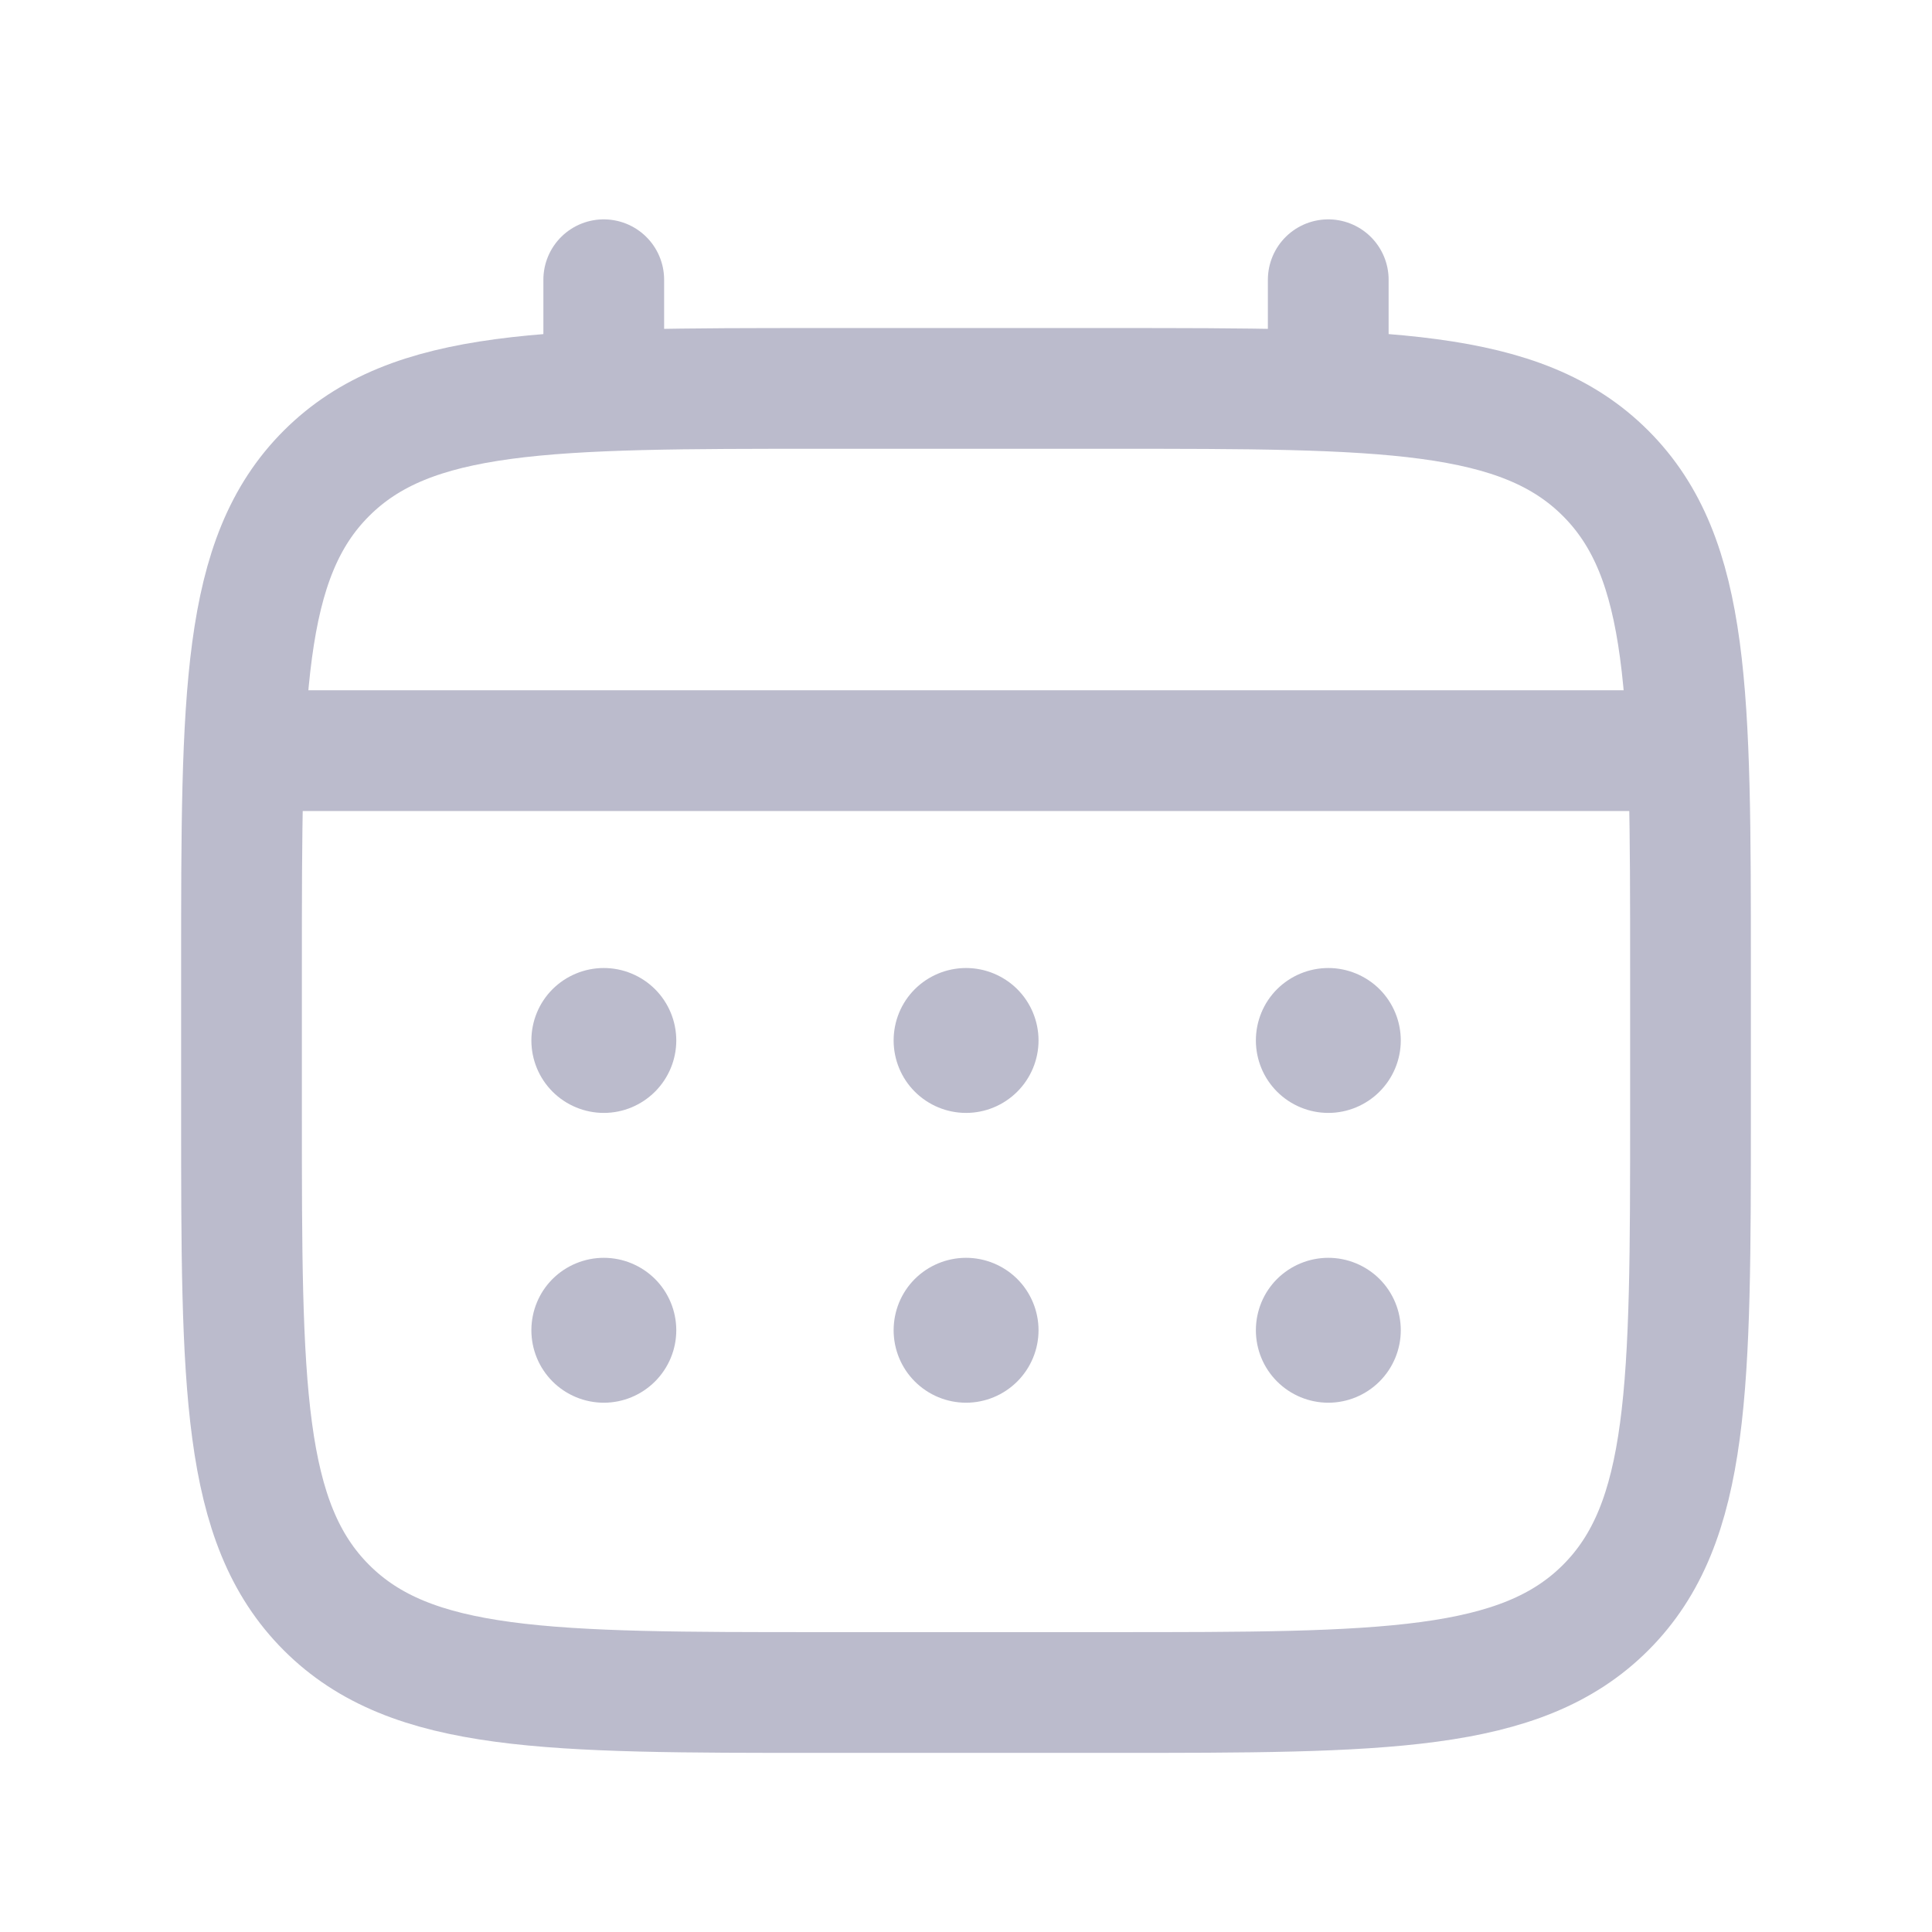
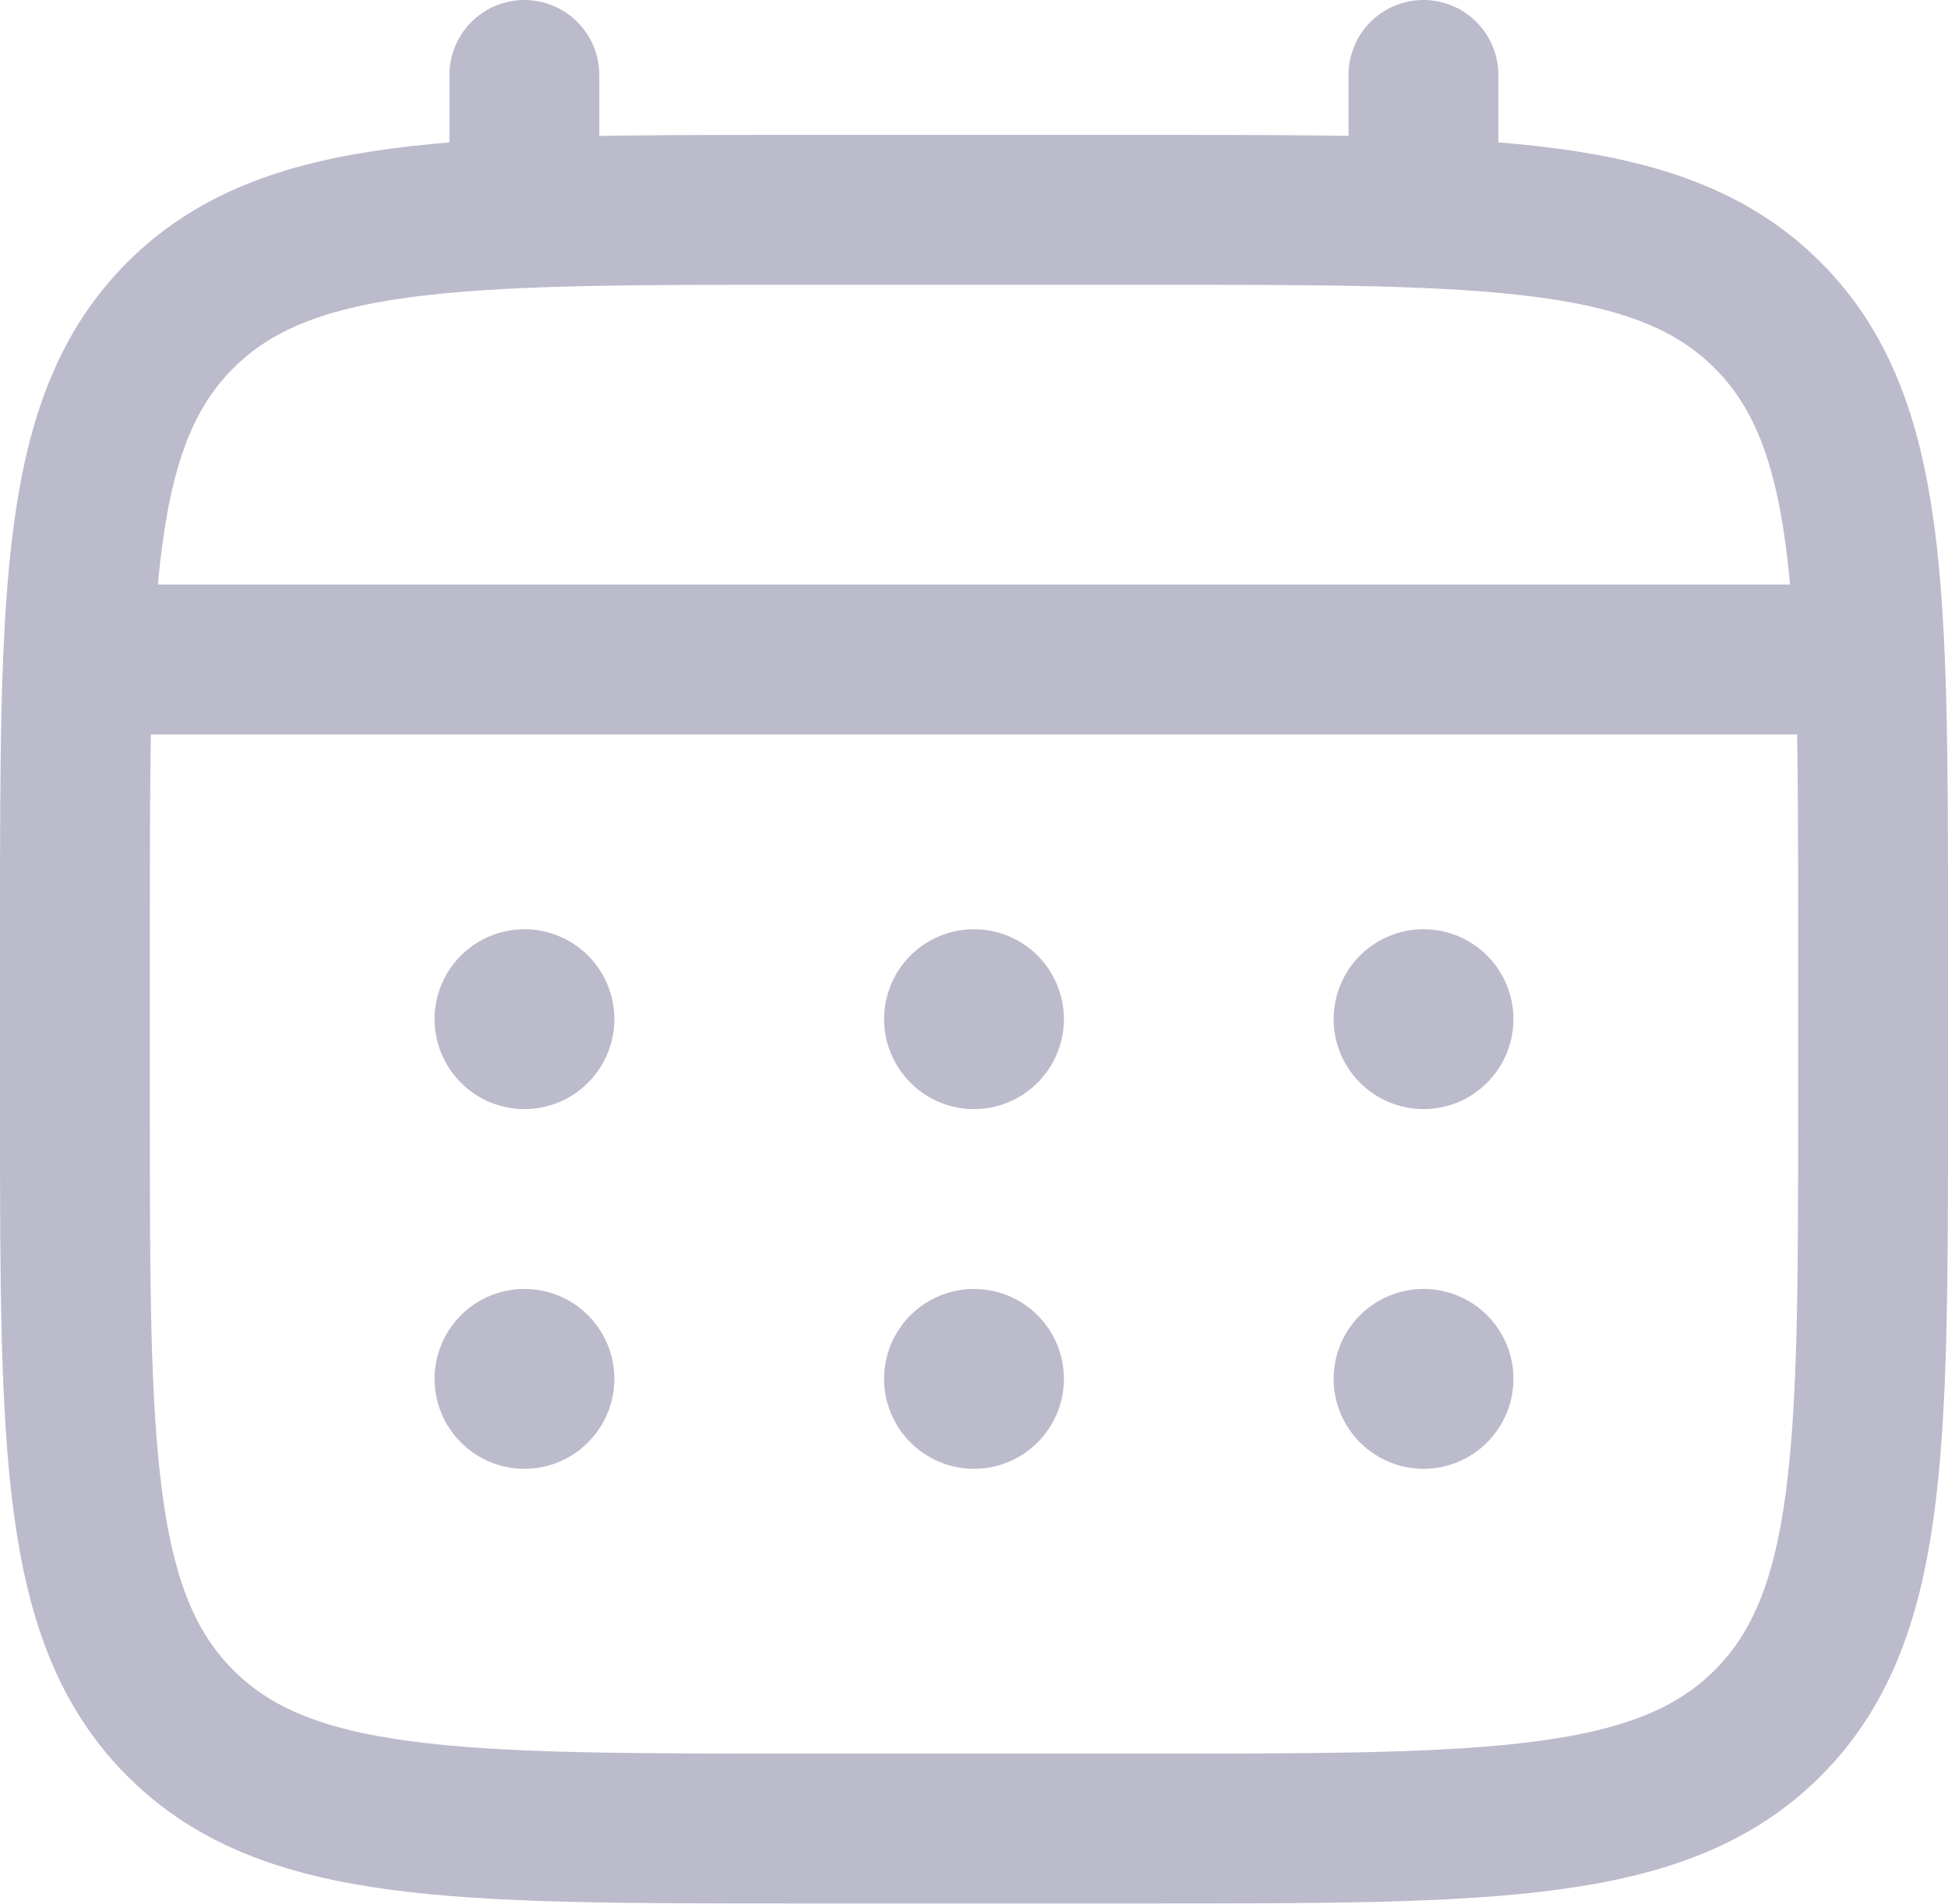
- <svg xmlns="http://www.w3.org/2000/svg" width="24" height="24" viewBox="0 0 24 24" fill="none">
-   <path d="M3 12.025C3 8.631 3 6.934 4.055 5.88C5.11 4.826 6.807 4.825 10.2 4.825H13.8C17.194 4.825 18.892 4.825 19.946 5.88C21 6.935 21 8.631 21 12.025V13.825C21 17.219 21 18.916 19.946 19.97C18.891 21.024 17.194 21.025 13.8 21.025H10.2C6.807 21.025 5.109 21.025 4.055 19.97C3.001 18.915 3 17.219 3 13.825V12.025Z" stroke="#BBBBCC" stroke-width="1.5" />
-   <path d="M7.5 4.825V3.475M16.5 4.825V3.475M3.45 9.325H20.55" stroke="#BBBBCC" stroke-width="1.5" stroke-linecap="round" />
-   <path d="M17.401 16.525C17.401 16.763 17.306 16.992 17.137 17.161C16.968 17.33 16.739 17.425 16.501 17.425C16.262 17.425 16.033 17.33 15.864 17.161C15.695 16.992 15.601 16.763 15.601 16.525C15.601 16.286 15.695 16.057 15.864 15.888C16.033 15.72 16.262 15.625 16.501 15.625C16.739 15.625 16.968 15.72 17.137 15.888C17.306 16.057 17.401 16.286 17.401 16.525ZM17.401 12.925C17.401 13.163 17.306 13.392 17.137 13.561C16.968 13.73 16.739 13.825 16.501 13.825C16.262 13.825 16.033 13.73 15.864 13.561C15.695 13.392 15.601 13.163 15.601 12.925C15.601 12.686 15.695 12.457 15.864 12.288C16.033 12.12 16.262 12.025 16.501 12.025C16.739 12.025 16.968 12.12 17.137 12.288C17.306 12.457 17.401 12.686 17.401 12.925ZM12.901 16.525C12.901 16.763 12.806 16.992 12.637 17.161C12.468 17.33 12.239 17.425 12.001 17.425C11.762 17.425 11.533 17.33 11.364 17.161C11.195 16.992 11.101 16.763 11.101 16.525C11.101 16.286 11.195 16.057 11.364 15.888C11.533 15.72 11.762 15.625 12.001 15.625C12.239 15.625 12.468 15.72 12.637 15.888C12.806 16.057 12.901 16.286 12.901 16.525ZM12.901 12.925C12.901 13.163 12.806 13.392 12.637 13.561C12.468 13.73 12.239 13.825 12.001 13.825C11.762 13.825 11.533 13.73 11.364 13.561C11.195 13.392 11.101 13.163 11.101 12.925C11.101 12.686 11.195 12.457 11.364 12.288C11.533 12.12 11.762 12.025 12.001 12.025C12.239 12.025 12.468 12.12 12.637 12.288C12.806 12.457 12.901 12.686 12.901 12.925ZM8.401 16.525C8.401 16.763 8.306 16.992 8.137 17.161C7.968 17.33 7.739 17.425 7.501 17.425C7.262 17.425 7.033 17.33 6.864 17.161C6.695 16.992 6.601 16.763 6.601 16.525C6.601 16.286 6.695 16.057 6.864 15.888C7.033 15.72 7.262 15.625 7.501 15.625C7.739 15.625 7.968 15.72 8.137 15.888C8.306 16.057 8.401 16.286 8.401 16.525ZM8.401 12.925C8.401 13.163 8.306 13.392 8.137 13.561C7.968 13.73 7.739 13.825 7.501 13.825C7.262 13.825 7.033 13.73 6.864 13.561C6.695 13.392 6.601 13.163 6.601 12.925C6.601 12.686 6.695 12.457 6.864 12.288C7.033 12.12 7.262 12.025 7.501 12.025C7.739 12.025 7.968 12.12 8.137 12.288C8.306 12.457 8.401 12.686 8.401 12.925Z" fill="#BBBBCC" />
+ <svg xmlns="http://www.w3.org/2000/svg" preserveAspectRatio="none" overflow="visible" style="display: block;" width="19.5" height="19.05" viewBox="0 0 19.5 19.05" fill="none">
+   <g id="Group">
+     <path id="Vector" d="M0.75 9.3C0.75 5.906 0.75 4.209 1.805 3.155C2.86 2.101 4.556 2.1 7.95 2.1H11.55C14.944 2.1 16.641 2.1 17.695 3.155C18.749 4.21 18.75 5.906 18.75 9.3V11.1C18.75 14.494 18.75 16.191 17.695 17.245C16.64 18.299 14.944 18.3 11.55 18.3H7.95C4.556 18.3 2.859 18.3 1.805 17.245C0.751 16.191 0.75 14.494 0.75 11.1V9.3Z" stroke="#BBBBCC" stroke-width="1.5" />
+     <path id="Vector_2" d="M5.249 2.1V0.75M14.249 2.1V0.75M1.199 6.6H18.299" stroke="#BBBBCC" stroke-width="1.5" stroke-linecap="round" />
+     <path id="Vector_3" d="M15.15 13.8C15.15 14.039 15.055 14.267 14.886 14.436C14.718 14.605 14.489 14.7 14.25 14.7C14.011 14.7 13.783 14.605 13.614 14.436C13.445 14.267 13.35 14.039 13.35 13.8C13.35 13.561 13.445 13.332 13.614 13.163C13.783 12.995 14.011 12.9 14.25 12.9C14.489 12.9 14.718 12.995 14.886 13.163C15.055 13.332 15.15 13.561 15.15 13.8ZM15.15 10.2C15.15 10.438 15.055 10.667 14.886 10.836C14.718 11.005 14.489 11.1 14.25 11.1C14.011 11.1 13.783 11.005 13.614 10.836C13.445 10.667 13.35 10.438 13.35 10.2C13.35 9.961 13.445 9.732 13.614 9.563C13.783 9.395 14.011 9.3 14.25 9.3C14.489 9.3 14.718 9.395 14.886 9.563C15.055 9.732 15.15 9.961 15.15 10.2ZM10.65 13.8C10.65 14.039 10.555 14.267 10.386 14.436C10.218 14.605 9.989 14.7 9.75 14.7C9.511 14.7 9.282 14.605 9.114 14.436C8.945 14.267 8.85 14.039 8.85 13.8C8.85 13.561 8.945 13.332 9.114 13.163C9.282 12.995 9.511 12.9 9.75 12.9C9.989 12.9 10.218 12.995 10.386 13.163C10.555 13.332 10.65 13.561 10.65 13.8ZM10.65 10.2C10.65 10.438 10.555 10.667 10.386 10.836C10.218 11.005 9.989 11.1 9.75 11.1C9.511 11.1 9.282 11.005 9.114 10.836C8.945 10.667 8.85 10.438 8.85 10.2C8.85 9.961 8.945 9.732 9.114 9.563C9.282 9.395 9.511 9.3 9.75 9.3C9.989 9.3 10.218 9.395 10.386 9.563C10.555 9.732 10.65 9.961 10.65 10.2ZM6.15 13.8C6.15 14.039 6.055 14.267 5.886 14.436C5.718 14.605 5.489 14.7 5.25 14.7C5.011 14.7 4.782 14.605 4.614 14.436C4.445 14.267 4.35 14.039 4.35 13.8C4.35 13.561 4.445 13.332 4.614 13.163C4.782 12.995 5.011 12.9 5.25 12.9C5.489 12.9 5.718 12.995 5.886 13.163C6.055 13.332 6.15 13.561 6.15 13.8ZM6.15 10.2C6.15 10.438 6.055 10.667 5.886 10.836C5.718 11.005 5.489 11.1 5.25 11.1C5.011 11.1 4.782 11.005 4.614 10.836C4.445 10.667 4.35 10.438 4.35 10.2C4.35 9.961 4.445 9.732 4.614 9.563C4.782 9.395 5.011 9.3 5.25 9.3C5.489 9.3 5.718 9.395 5.886 9.563C6.055 9.732 6.15 9.961 6.15 10.2Z" fill="#BBBBCC" />
+   </g>
</svg>
